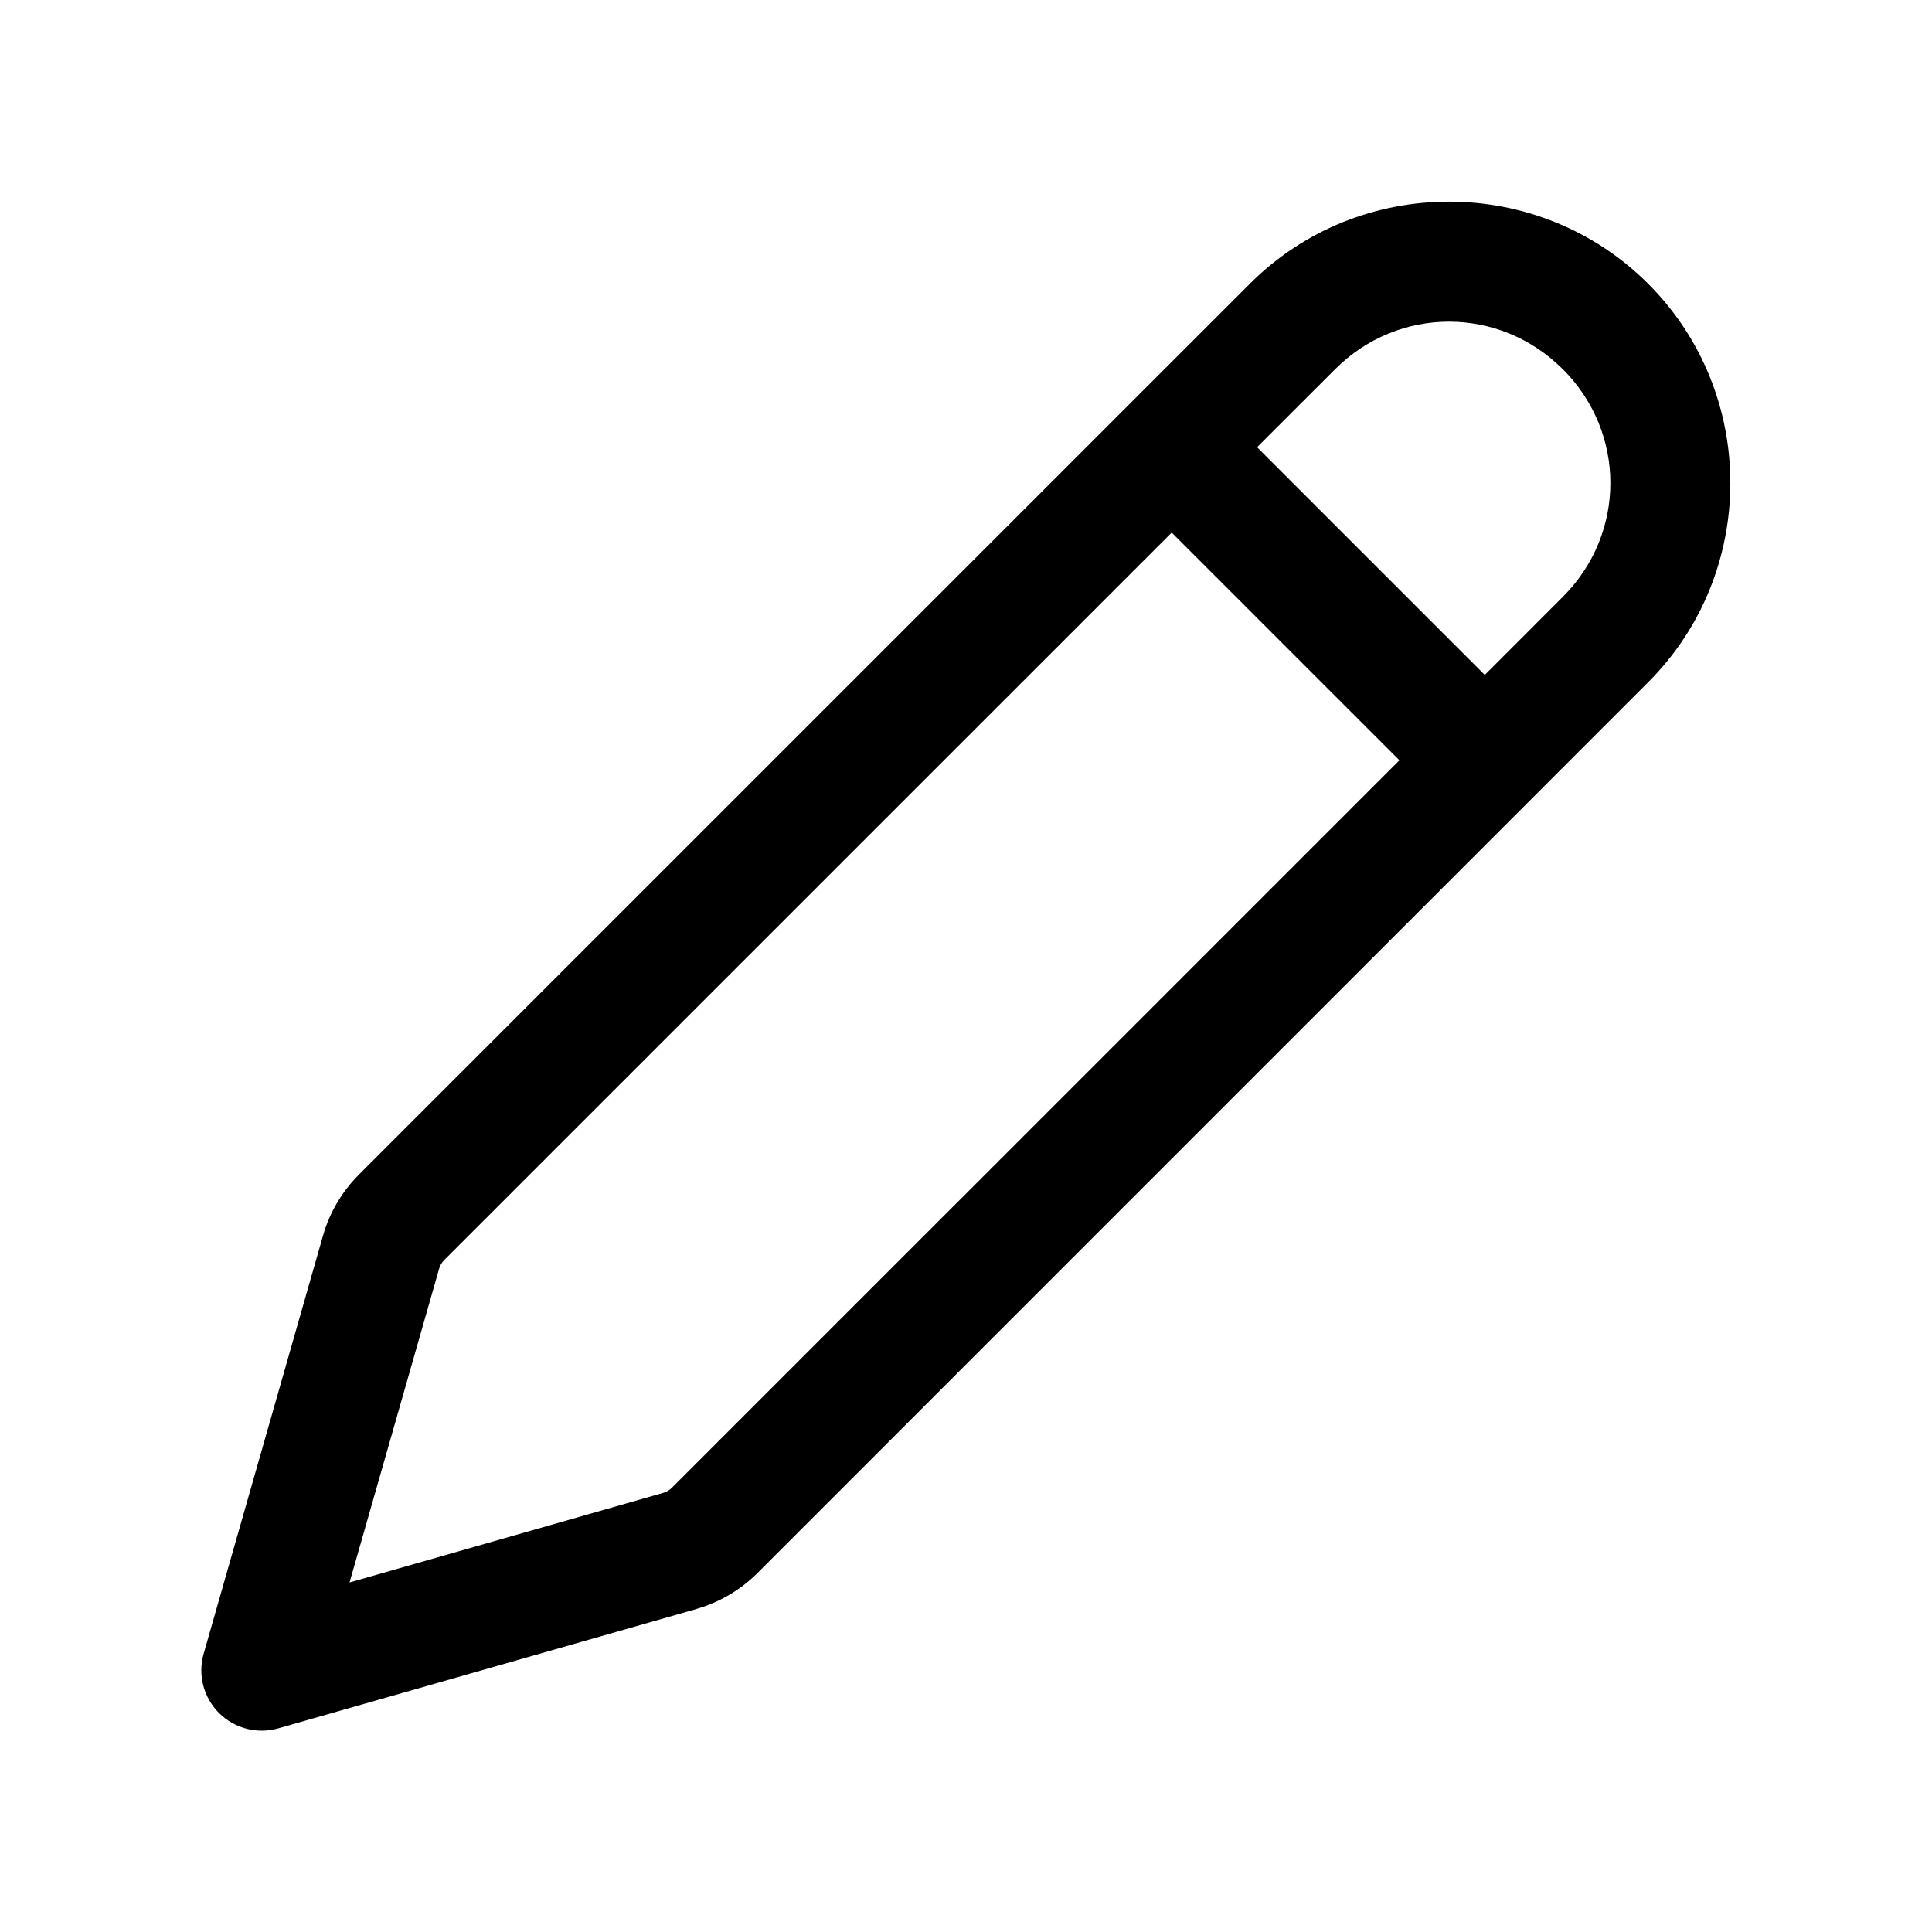
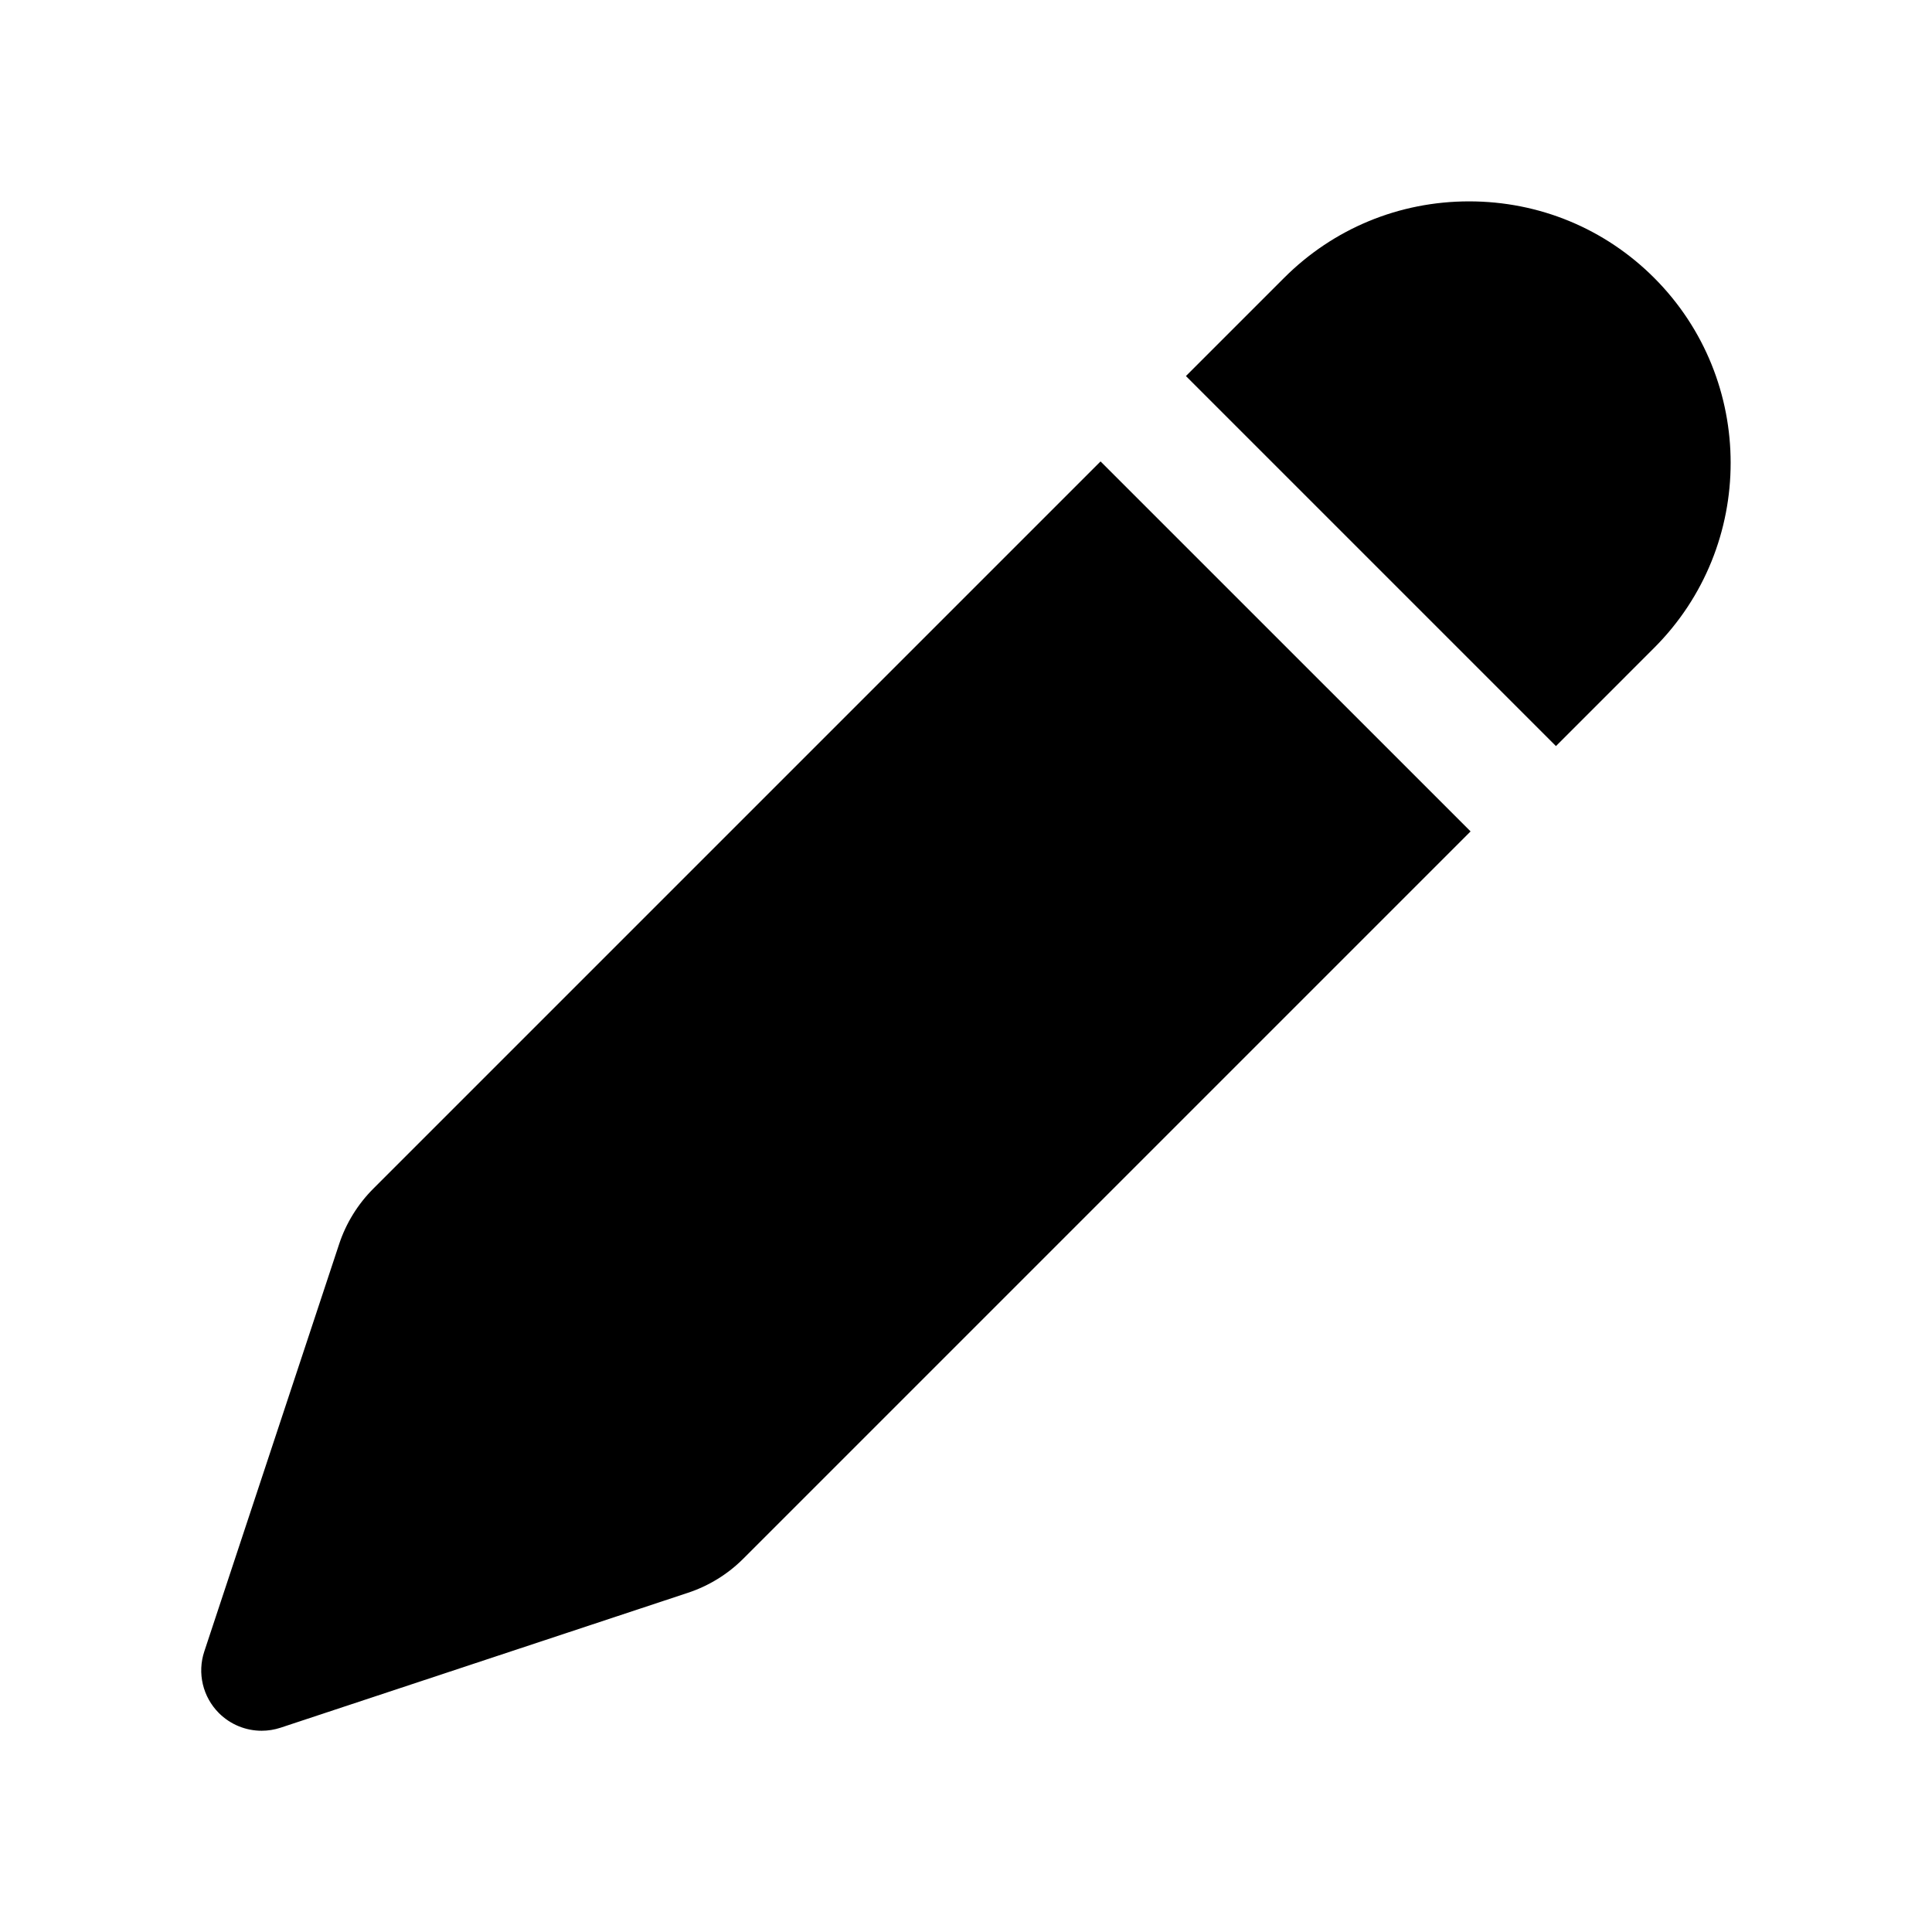
<svg xmlns="http://www.w3.org/2000/svg" viewBox="0 0 48 48" width="48px" height="48px">
-   <path d="M 36 5.01 C 34.205 5.01 32.411 5.69 31.051 7.051 L 8.916 29.184 C 8.496 29.604 8.188 30.126 8.025 30.699 L 5.059 41.088 A 1.5 1.5 0 0 0 6.912 42.941 L 17.303 39.975 A 1.5 1.5 0 0 0 17.305 39.973 C 17.874 39.809 18.395 39.505 18.816 39.084 L 40.949 16.949 C 43.67 14.228 43.67 9.772 40.949 7.051 C 39.589 5.69 37.795 5.01 36 5.01 z M 36 7.992 C 37.021 7.992 38.04 8.386 38.826 9.172 A 1.5 1.5 0 0 0 38.828 9.172 C 40.403 10.747 40.403 13.253 38.828 14.828 L 36.889 16.768 L 31.232 11.111 L 33.172 9.172 C 33.958 8.386 34.979 7.992 36 7.992 z M 29.111 13.232 L 34.768 18.889 L 16.693 36.963 C 16.635 37.021 16.56 37.066 16.477 37.09 L 8.684 39.316 L 10.91 31.521 A 1.5 1.5 0 0 0 10.91 31.52 C 10.933 31.439 10.975 31.367 11.037 31.305 L 29.111 13.232 z" />
+   <path d="M38.657 18.536l2.44-2.44c2.534-2.534 2.534-6.658 0-9.193-1.227-1.226-2.858-1.9-4.597-1.9s-3.371.675-4.597 1.901l-2.439 2.439L38.657 18.536zM27.343 11.464L9.274 29.533c-.385.385-.678.86-.848 1.375L5.076 41.029c-.179.538-.038 1.131.363 1.532C5.726 42.847 6.108 43 6.5 43c.158 0 .317-.025.472-.076l10.118-3.351c.517-.17.993-.463 1.378-.849l18.068-18.068L27.343 11.464z" />
</svg>
